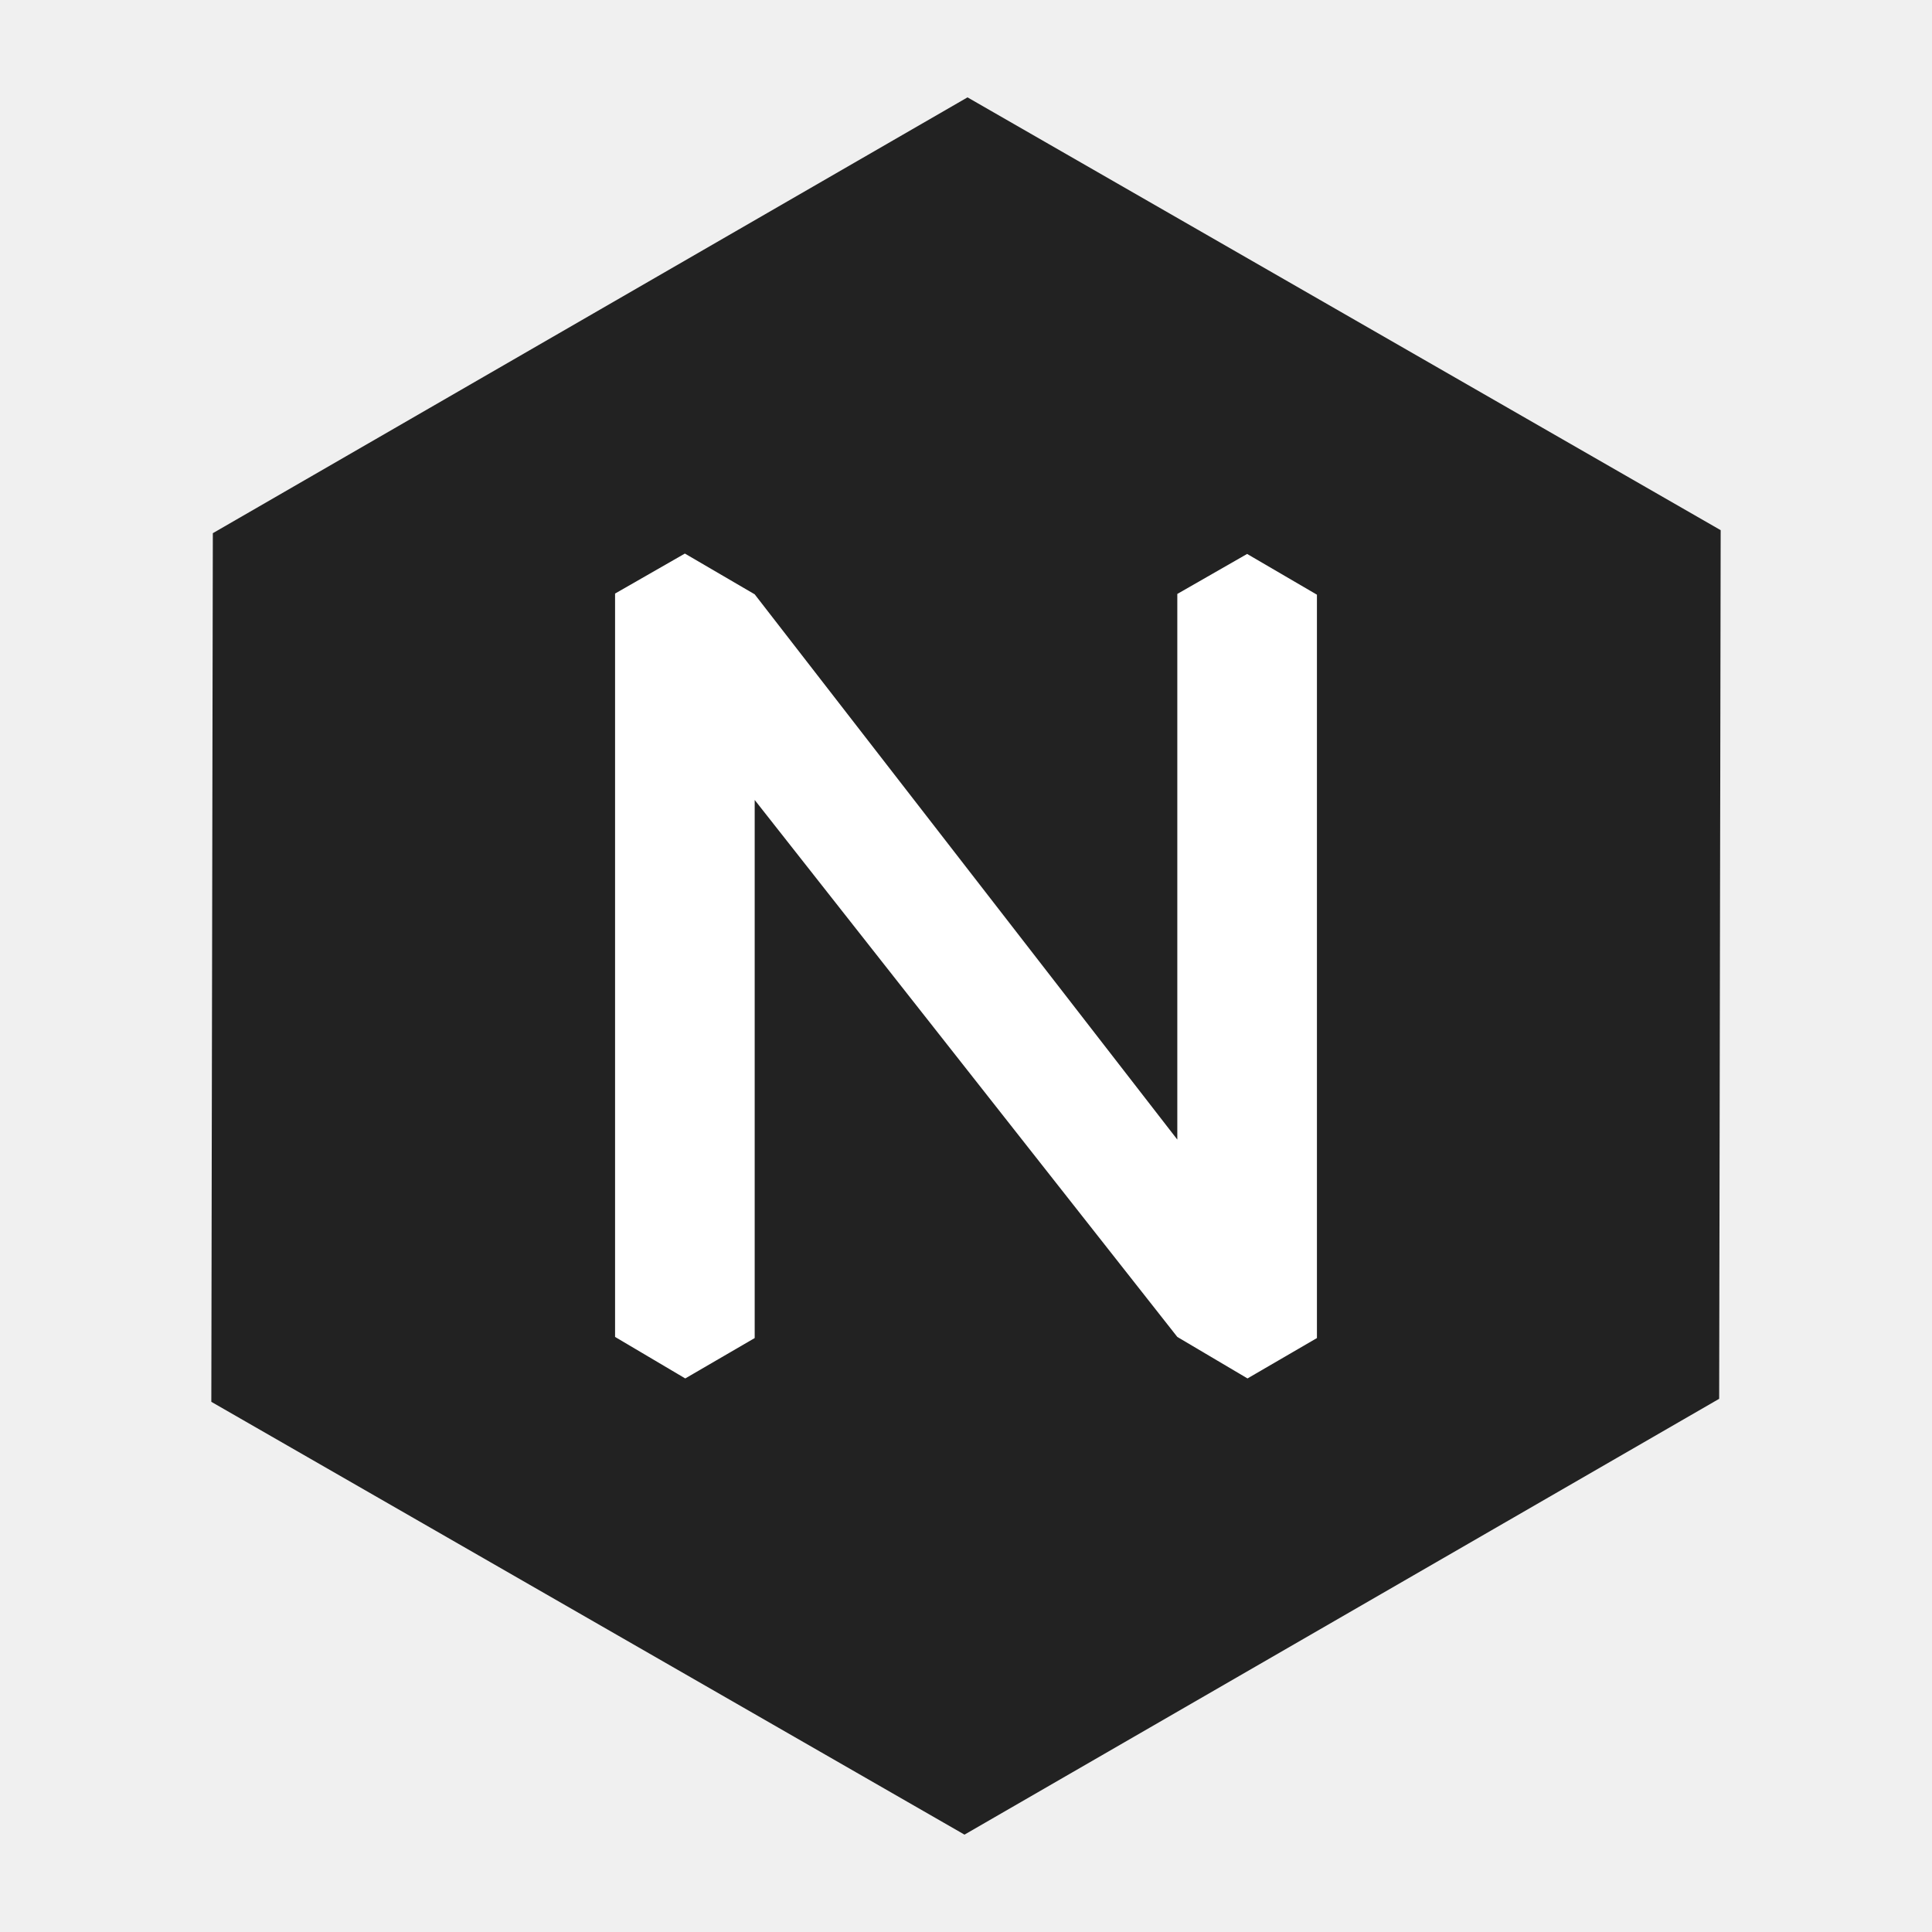
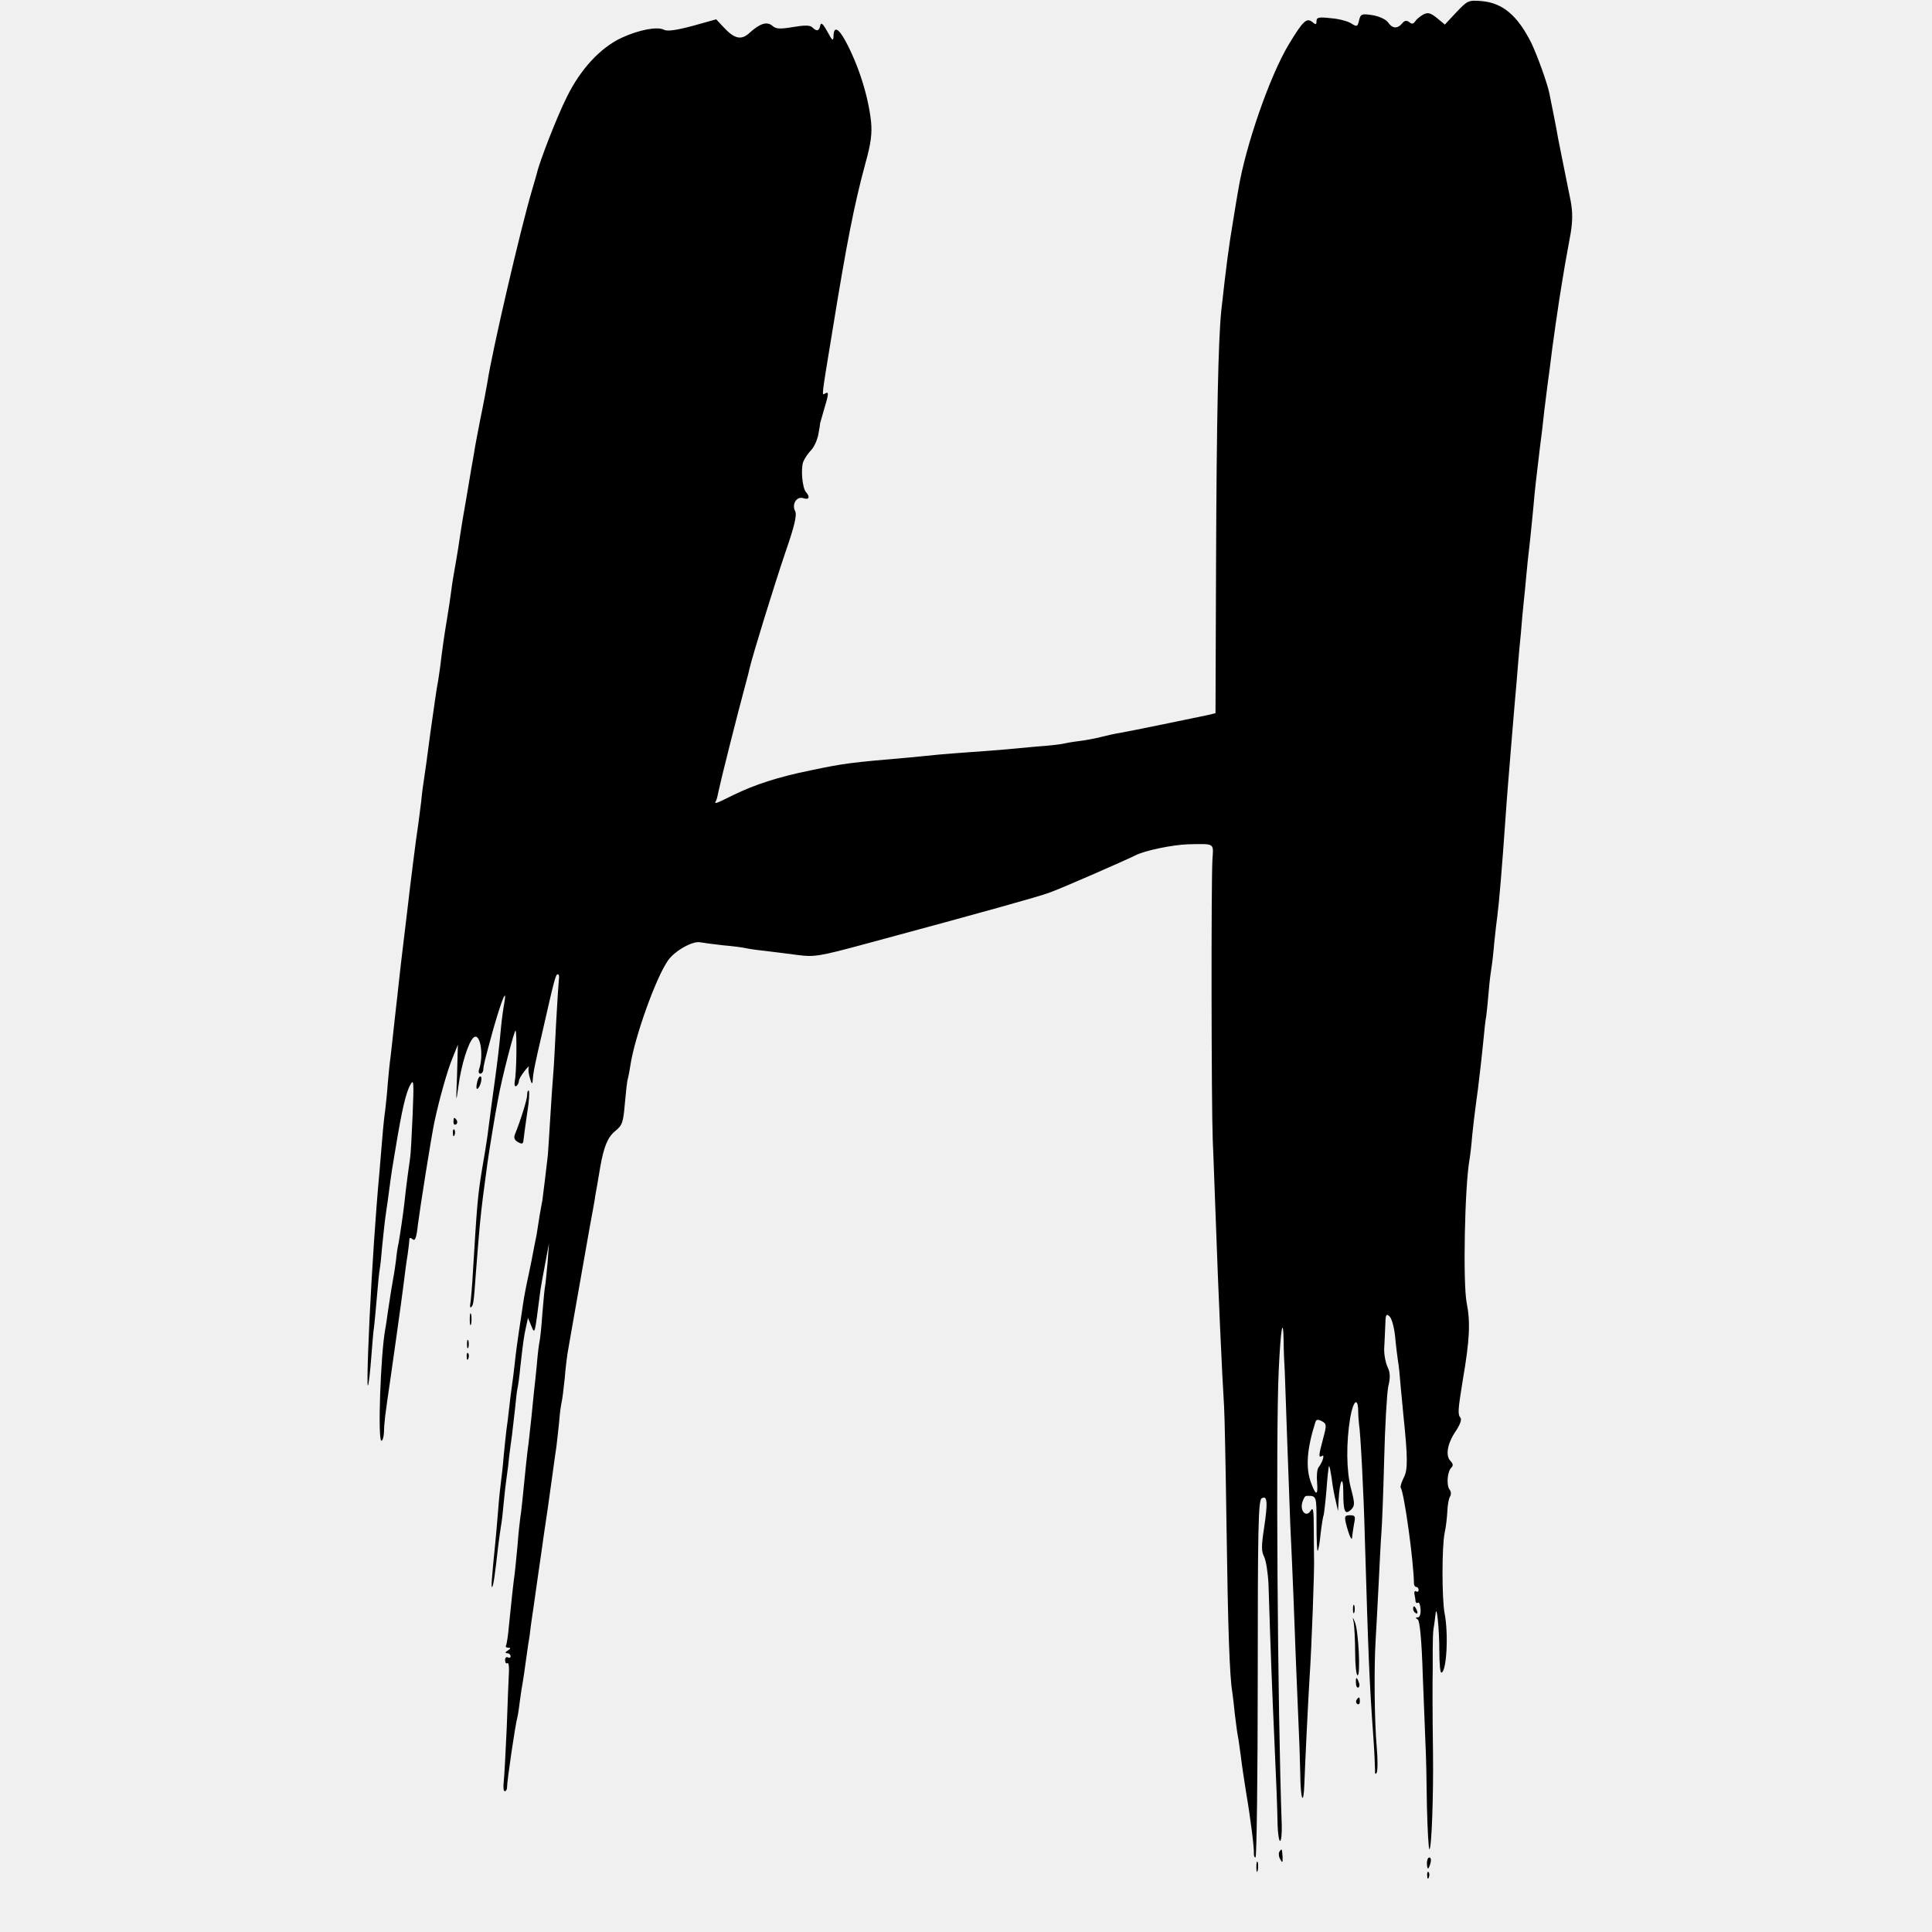
- <svg xmlns="http://www.w3.org/2000/svg" id="NexT" width="512" height="512" x="0" y="0" enable-background="new 0 0 512 512" version="1.1" viewBox="0 0 512 512" xml:space="preserve">
-   <path style="fill:#fff;fill-opacity:1" d="M 256.4,25.8 56.4,141.3 56,371.5 255.6,486.2 455.6,370.7 456,140.5 Z" />
-   <path style="fill:#222;fill-opacity:1" id="path3384" d="M 256.4,25.8 56.4,141.3 56,371.5 255.6,486.2 455.6,370.7 456,140.5 Z m 92.6,328.8 -18.4,10.7 -18.6,-11 0,0 -112,-142.3 0,142.6 -18.4,10.7 -18.6,-11 0,-197 18.5,-10.6 18.5,10.8 0,0 112,144.5 0,-144.6 18.5,-10.6 18.5,10.8 z" />
+ <svg xmlns="http://www.w3.org/2000/svg" version="1.0" width="700pt" height="700pt" viewBox="0 0 700 700" preserveAspectRatio="xMidYMid meet">
+   <g transform="translate(0,700) scale(0.1,-0.1)" fill="#000000" stroke="none">
+     <path d="M5277 6956 l-42 -45 -29 24 c-24 19 -33 21 -50 12 -12 -7 -25 -18 -29 -25 -6 -9 -12 -10 -21 -2 -10 7 -17 6 -26 -5 -17 -20 -35 -19 -51 4 -8 11 -32 22 -56 26 -39 6 -43 5 -49 -19 -5 -23 -8 -24 -28 -11 -12 8 -45 17 -74 19 -43 5 -52 3 -52 -10 0 -14 -3 -14 -15 -4 -21 17 -34 4 -85 -80 -69 -114 -157 -368 -183 -525 -3 -16 -12 -70 -20 -120 -14 -81 -25 -166 -42 -320 -11 -106 -17 -391 -19 -915 l-2 -544 -29 -7 c-100 -21 -285 -59 -315 -64 -19 -3 -51 -10 -70 -15 -19 -5 -55 -12 -80 -15 -25 -3 -52 -8 -60 -10 -8 -2 -51 -7 -95 -10 -44 -4 -98 -9 -120 -11 -22 -2 -75 -6 -118 -9 -42 -3 -94 -7 -115 -9 -20 -2 -71 -7 -112 -11 -208 -18 -228 -20 -352 -46 -119 -24 -204 -52 -282 -90 -62 -31 -70 -34 -62 -21 3 5 7 22 10 38 5 26 69 282 97 384 5 19 12 44 14 55 11 48 89 301 130 422 34 98 43 137 36 151 -13 25 5 55 30 47 20 -7 25 4 10 21 -14 14 -20 84 -11 110 5 13 18 32 28 42 11 11 23 37 27 58 4 22 7 39 6 39 0 0 6 22 14 49 18 59 19 69 4 60 -12 -7 -13 -16 26 221 53 327 80 464 121 615 20 71 24 108 20 149 -10 94 -46 206 -93 293 -26 48 -43 54 -43 15 -1 -17 -5 -14 -22 18 -16 29 -23 35 -26 23 -4 -21 -13 -23 -29 -7 -8 8 -28 8 -70 1 -47 -8 -61 -7 -74 4 -19 17 -44 10 -81 -23 -31 -30 -56 -25 -96 18 l-27 29 -86 -24 c-60 -16 -91 -20 -103 -14 -24 13 -91 0 -154 -29 -77 -36 -149 -114 -198 -214 -35 -69 -99 -234 -108 -274 -1 -5 -10 -35 -19 -66 -40 -135 -144 -581 -161 -694 -4 -22 -15 -83 -26 -135 -10 -52 -21 -108 -23 -125 -3 -16 -15 -85 -26 -152 -12 -67 -23 -134 -25 -150 -2 -15 -8 -55 -14 -88 -6 -33 -14 -80 -17 -105 -3 -25 -10 -70 -15 -100 -11 -66 -17 -108 -25 -175 -4 -27 -8 -57 -10 -65 -2 -8 -13 -85 -25 -170 -11 -85 -22 -164 -24 -175 -2 -11 -7 -47 -10 -80 -4 -33 -9 -71 -11 -85 -7 -43 -27 -202 -40 -315 -3 -27 -10 -84 -15 -125 -5 -41 -12 -100 -15 -130 -3 -30 -8 -71 -10 -90 -2 -19 -7 -60 -10 -90 -3 -30 -8 -71 -10 -90 -3 -19 -7 -62 -10 -95 -2 -33 -7 -76 -9 -95 -3 -19 -8 -66 -11 -105 -3 -38 -8 -92 -10 -120 -7 -73 -15 -181 -20 -255 -2 -36 -6 -101 -9 -145 -10 -167 -18 -380 -13 -375 3 3 8 48 12 100 4 52 8 101 10 110 1 8 6 56 10 105 4 50 9 98 11 108 2 10 6 48 9 85 4 37 8 78 10 92 2 14 6 45 10 70 6 47 15 114 20 140 1 8 6 35 10 60 21 127 36 193 52 220 12 22 13 11 8 -110 -3 -74 -7 -144 -9 -155 -3 -19 -15 -107 -21 -165 -3 -30 -16 -117 -21 -145 -3 -11 -7 -38 -9 -60 -3 -22 -7 -51 -10 -65 -5 -28 -11 -64 -20 -125 -3 -23 -7 -50 -9 -60 -17 -90 -28 -405 -14 -405 4 0 8 12 9 28 1 39 4 63 23 192 9 63 19 133 22 155 3 22 7 51 9 65 2 14 9 63 15 110 6 47 13 103 17 125 3 22 6 46 6 52 0 9 4 10 12 3 9 -8 14 5 19 52 7 56 49 322 60 373 16 76 47 188 65 230 l20 50 -3 -110 c-4 -102 -4 -105 5 -40 10 76 36 160 55 176 24 20 38 -65 19 -118 -2 -7 0 -13 5 -13 6 0 10 6 11 13 1 19 5 34 37 151 30 104 50 154 39 91 -3 -16 -9 -57 -12 -90 -5 -58 -13 -123 -20 -175 -4 -28 -24 -175 -29 -217 -2 -16 -11 -71 -20 -123 -15 -91 -18 -129 -32 -360 -3 -58 -8 -113 -10 -124 -2 -10 0 -16 3 -12 8 8 9 10 17 121 13 167 16 200 26 280 6 44 13 98 16 120 5 37 27 174 39 235 13 73 59 250 63 246 5 -6 4 -152 -3 -184 -2 -13 0 -20 6 -17 5 4 9 12 9 18 0 7 10 23 21 37 11 14 18 20 15 14 -3 -6 -1 -24 4 -40 6 -22 9 -24 10 -9 2 30 8 59 35 175 43 189 48 210 56 210 4 0 6 -8 4 -18 -1 -10 -6 -81 -10 -157 -4 -77 -8 -158 -10 -180 -2 -22 -7 -94 -11 -160 -4 -66 -8 -129 -9 -140 -3 -29 -19 -159 -20 -165 -1 -3 -5 -27 -10 -55 -4 -27 -9 -59 -11 -70 -2 -11 -7 -33 -10 -50 -3 -16 -11 -59 -19 -95 -8 -36 -17 -83 -20 -105 -3 -22 -10 -67 -15 -100 -5 -33 -12 -85 -15 -115 -3 -30 -8 -66 -10 -80 -2 -14 -7 -50 -10 -80 -3 -30 -8 -66 -10 -80 -2 -14 -6 -56 -10 -95 -3 -38 -8 -81 -10 -95 -2 -14 -7 -59 -10 -100 -3 -41 -8 -93 -10 -115 -14 -139 -16 -169 -12 -165 5 5 10 42 22 148 3 26 8 58 10 72 3 14 7 52 10 85 3 33 8 76 11 95 3 19 7 53 9 75 3 22 7 56 10 75 2 19 7 62 11 95 3 33 7 67 9 75 2 8 7 42 10 75 10 89 13 113 21 148 l7 32 12 -29 c13 -31 12 -34 31 114 2 19 11 69 19 110 l14 75 -5 -70 c-4 -38 -7 -77 -9 -85 -2 -8 -6 -53 -10 -100 -3 -47 -8 -92 -10 -100 -2 -8 -7 -46 -10 -85 -4 -38 -8 -81 -10 -95 -1 -14 -6 -54 -9 -90 -4 -36 -9 -81 -11 -100 -3 -19 -7 -57 -10 -85 -11 -110 -16 -161 -20 -185 -2 -14 -7 -59 -10 -100 -4 -41 -8 -86 -10 -100 -5 -34 -13 -111 -21 -190 -3 -36 -8 -68 -11 -73 -2 -4 2 -7 9 -7 9 0 9 -3 -2 -10 -10 -6 -11 -10 -2 -10 6 0 12 -5 12 -11 0 -5 -4 -7 -10 -4 -5 3 -10 -1 -10 -10 0 -9 4 -14 8 -11 5 3 7 -12 6 -32 -1 -20 -5 -111 -8 -202 -4 -91 -9 -180 -11 -197 -2 -18 -1 -33 4 -33 4 0 8 6 8 13 0 25 30 229 38 257 2 8 6 35 9 60 3 25 8 54 10 65 2 11 7 45 11 75 4 30 9 62 10 70 2 8 6 38 9 65 4 28 9 61 11 75 3 21 17 122 30 210 2 14 6 45 10 70 8 52 10 67 25 175 6 44 13 95 16 114 2 18 7 59 10 90 2 31 7 63 9 71 2 8 7 46 11 85 3 38 8 78 10 90 2 11 8 45 13 75 24 137 53 302 67 380 9 47 17 94 19 105 1 11 6 35 9 53 3 17 8 47 11 65 13 73 27 107 54 129 26 21 29 31 35 100 4 43 8 83 11 90 2 7 6 29 9 48 15 101 93 320 137 381 24 34 88 70 115 65 11 -2 48 -7 84 -11 36 -3 72 -8 80 -10 8 -2 40 -7 70 -10 30 -4 84 -10 119 -15 60 -8 77 -6 250 41 434 117 619 169 661 184 41 14 271 115 312 135 33 18 135 39 193 41 97 2 92 5 88 -53 -5 -78 -4 -885 1 -1018 3 -63 7 -194 11 -290 9 -260 23 -565 30 -675 2 -27 6 -225 9 -440 5 -362 11 -540 21 -597 2 -13 6 -48 9 -78 4 -30 8 -66 11 -80 3 -14 7 -47 11 -75 3 -27 12 -86 19 -130 16 -93 30 -205 28 -223 0 -6 2 -12 6 -12 4 0 8 291 8 646 0 543 2 647 14 655 21 13 23 -14 9 -107 -10 -65 -10 -85 0 -104 7 -14 14 -58 16 -100 7 -228 15 -429 20 -535 8 -178 12 -273 13 -337 1 -32 5 -58 9 -58 4 0 7 26 6 57 -15 416 -22 1417 -11 1647 7 152 16 204 18 105 0 -30 2 -79 4 -109 1 -30 5 -145 9 -255 4 -110 9 -245 11 -300 9 -188 14 -320 20 -485 4 -91 8 -199 10 -240 2 -41 5 -119 6 -173 1 -98 12 -126 15 -39 2 60 14 309 19 387 7 100 18 398 16 430 0 17 -1 66 -1 110 0 62 -2 76 -11 62 -15 -26 -39 -4 -31 28 4 14 10 25 15 25 38 1 37 2 37 -102 0 -56 2 -99 4 -97 3 2 8 31 11 64 4 33 9 63 11 66 1 3 6 43 10 90 3 46 8 86 9 87 2 2 6 -18 10 -45 3 -26 10 -64 15 -83 l8 -35 2 40 c4 74 17 95 17 27 0 -69 6 -83 29 -61 13 14 13 22 -1 75 -17 64 -18 166 -3 257 11 62 28 77 29 25 0 -18 2 -40 3 -48 5 -26 17 -248 21 -410 13 -431 16 -519 31 -725 4 -55 6 -109 6 -120 -1 -12 2 -15 6 -8 4 7 4 50 0 95 -8 88 -10 282 -4 383 2 33 7 125 11 205 4 80 8 163 10 185 2 22 7 141 10 264 3 123 10 244 15 268 8 32 7 51 -3 71 -7 15 -12 43 -12 62 1 19 3 57 4 85 1 43 3 47 16 35 8 -8 17 -42 20 -75 3 -33 8 -71 10 -85 3 -14 7 -56 10 -95 4 -38 8 -86 10 -105 16 -153 16 -196 1 -224 -8 -16 -13 -32 -11 -36 13 -20 47 -267 48 -347 0 -7 4 -13 9 -13 4 0 8 -5 8 -11 0 -5 -4 -8 -9 -5 -5 4 -8 -2 -6 -11 2 -10 4 -22 4 -26 1 -5 4 -6 9 -4 4 3 8 -8 9 -24 1 -17 -3 -29 -10 -29 -9 0 -9 -2 0 -8 7 -5 14 -72 18 -202 4 -107 9 -222 10 -255 2 -33 4 -131 5 -218 2 -86 6 -157 9 -157 8 0 15 196 13 350 -2 138 -2 269 -1 300 0 14 0 48 0 75 0 28 1 61 3 75 3 14 5 36 7 50 4 46 14 -51 14 -133 0 -42 3 -77 7 -77 19 0 27 138 12 215 -10 53 -10 240 0 290 5 22 9 58 10 80 1 22 5 46 10 53 4 7 4 18 -2 25 -12 16 -8 65 6 79 8 8 7 14 -2 24 -20 19 -12 64 18 108 17 26 23 43 17 50 -10 12 -8 31 9 136 25 146 28 209 14 280 -14 72 -7 420 10 517 2 10 7 50 10 88 4 39 9 81 11 95 2 14 6 48 10 75 3 28 8 66 10 85 2 19 7 62 10 94 3 33 7 71 10 85 2 14 6 55 9 91 3 36 8 74 10 85 2 11 7 52 10 90 4 39 9 81 11 95 6 45 17 172 30 360 2 30 6 84 9 120 3 36 8 97 11 135 3 39 8 93 10 120 2 28 7 79 10 115 3 36 7 90 10 120 3 30 8 80 10 110 3 30 7 75 10 100 2 25 7 72 10 105 4 33 8 74 10 90 2 17 6 62 10 100 7 81 11 111 24 220 6 44 13 105 16 135 4 30 8 66 10 80 2 14 6 48 10 75 8 72 34 251 45 315 9 56 11 66 31 176 7 44 7 77 0 115 -6 30 -18 88 -26 129 -8 41 -17 86 -20 100 -2 14 -9 50 -15 80 -6 30 -13 66 -16 80 -7 37 -44 139 -66 185 -50 99 -103 144 -179 151 -49 4 -52 2 -92 -40z m-483 -5168 c-17 -63 -17 -71 -4 -63 11 7 2 -23 -13 -42 -5 -7 -7 -31 -5 -53 4 -50 -4 -51 -22 -2 -20 54 -15 122 16 220 3 9 9 10 23 3 18 -10 18 -14 5 -63z" />
+     <path d="M1728 3075 c-3 -13 -2 -22 2 -20 11 7 20 45 10 45 -4 0 -10 -11 -12 -25z" />
+     <path d="M1910 3033 c0 -17 -23 -90 -45 -145 -4 -11 0 -20 12 -26 15 -9 19 -7 20 10 1 11 7 53 13 95 7 41 9 77 6 81 -3 3 -6 -4 -6 -15z" />
+     <path d="M1643 2935 c0 -8 4 -12 9 -9 5 3 6 10 3 15 -9 13 -12 11 -12 -6z" />
+     <path d="M1641 2894 c0 -11 3 -14 6 -6 3 7 2 16 -1 19 -3 4 -6 -2 -5 -13z" />
+     <path d="M1702 2220 c0 -19 2 -27 5 -17 2 9 2 25 0 35 -3 9 -5 1 -5 -18z" />
+     <path d="M1692 2130 c0 -14 2 -19 5 -12 2 6 2 18 0 25 -3 6 -5 1 -5 -13z" />
+     <path d="M1691 2084 c0 -11 3 -14 6 -6 3 7 2 16 -1 19 -3 4 -6 -2 -5 -13z" />
+     <path d="M4876 1483 c11 -45 23 -71 23 -52 1 9 4 31 7 48 6 27 4 31 -15 31 -18 0 -20 -4 -15 -27z" />
+     <path d="M4902 1170 c0 -14 2 -19 5 -12 2 6 2 18 0 25 -3 6 -5 1 -5 -13z" />
+     <path d="M5120 1171 c0 -6 4 -13 10 -16 6 -3 7 1 4 9 -7 18 -14 21 -14 7z" />
+     <path d="M4905 1120 c2 -14 5 -62 5 -107 0 -46 4 -83 9 -83 11 0 3 164 -10 193 -9 21 -9 21 -4 -3z" />
+     <path d="M4913 901 c0 -11 5 -18 9 -15 4 3 5 11 1 19 -7 21 -12 19 -10 -4z" />
+     <path d="M4915 841 c-3 -5 -2 -12 3 -15 5 -3 9 1 9 9 0 17 -3 19 -12 6z" />
+     <path d="M4635 290 c-3 -5 -2 -18 4 -27 7 -14 9 -12 8 10 -2 30 -3 31 -12 17z" />
+     <path d="M5170 250 c0 -11 2 -20 4 -20 2 0 6 9 9 20 3 11 1 20 -4 20 -5 0 -9 -9 -9 -20z" />
+     <path d="M4552 235 c0 -16 2 -22 5 -12 2 9 2 23 0 30 -3 6 -5 -1 -5 -18z" />
+     <path d="M5171 204 c0 -11 3 -14 6 -6 3 7 2 16 -1 19 -3 4 -6 -2 -5 -13z" />
+   </g>
</svg>
